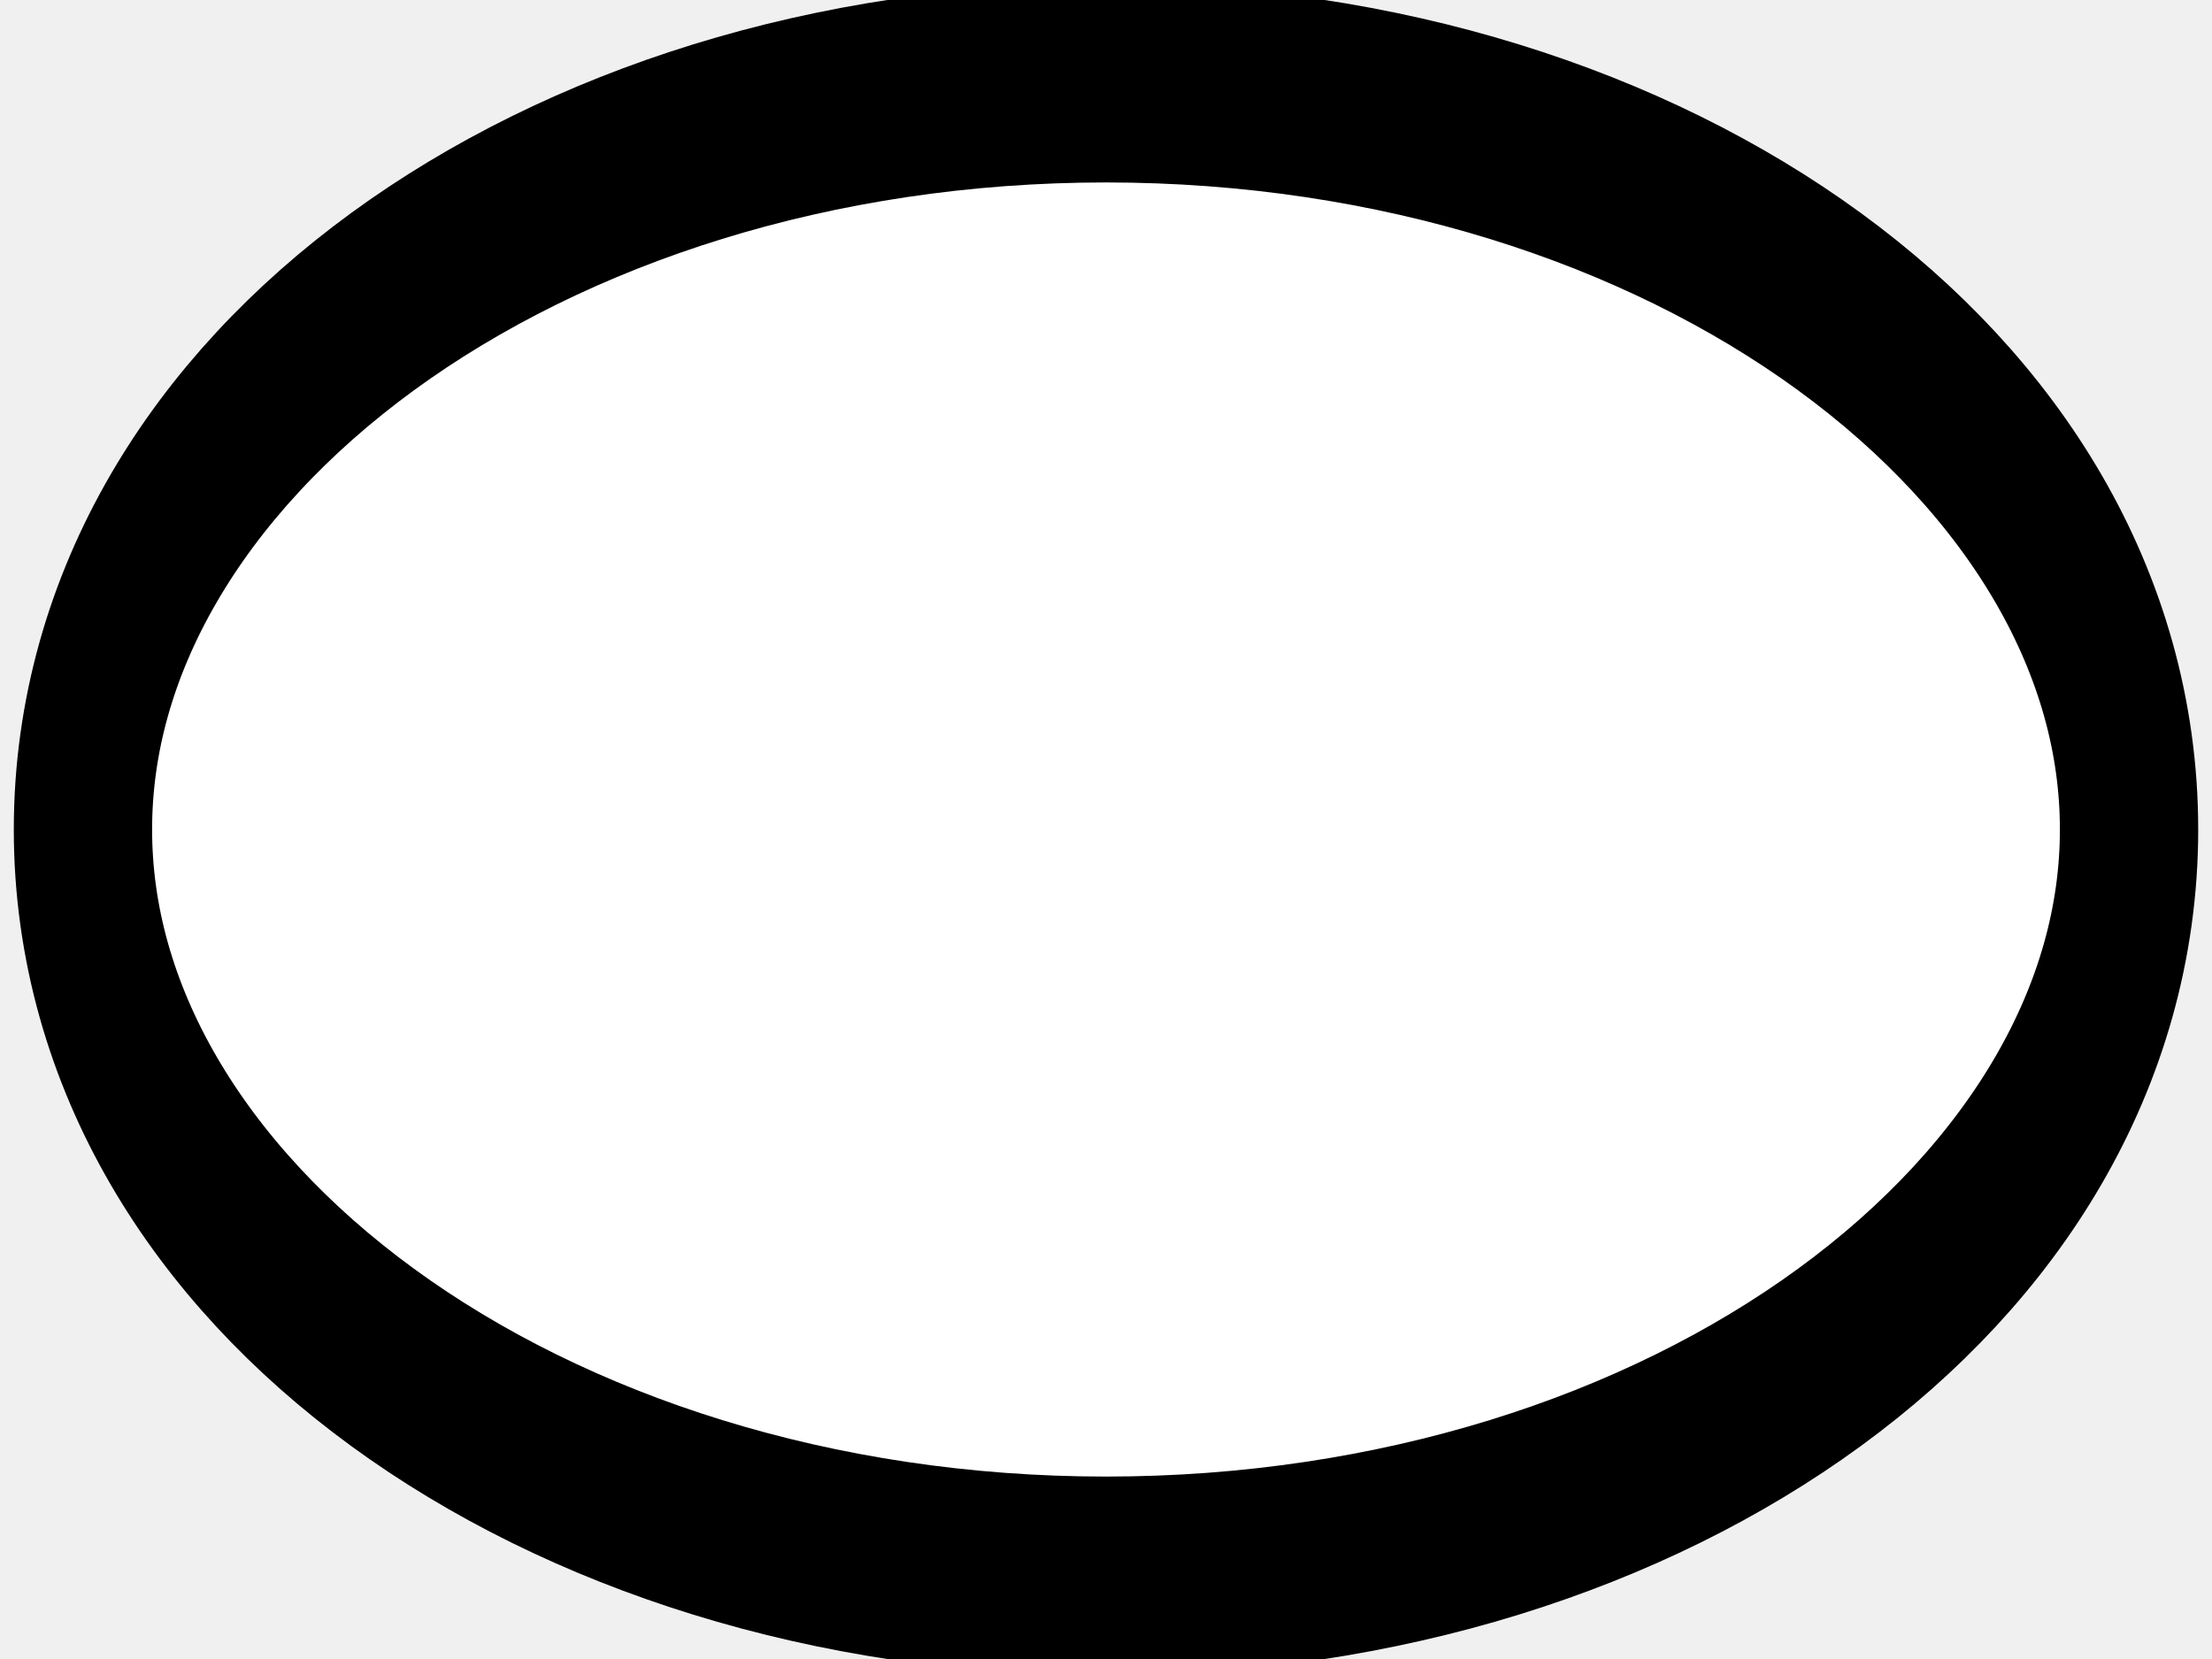
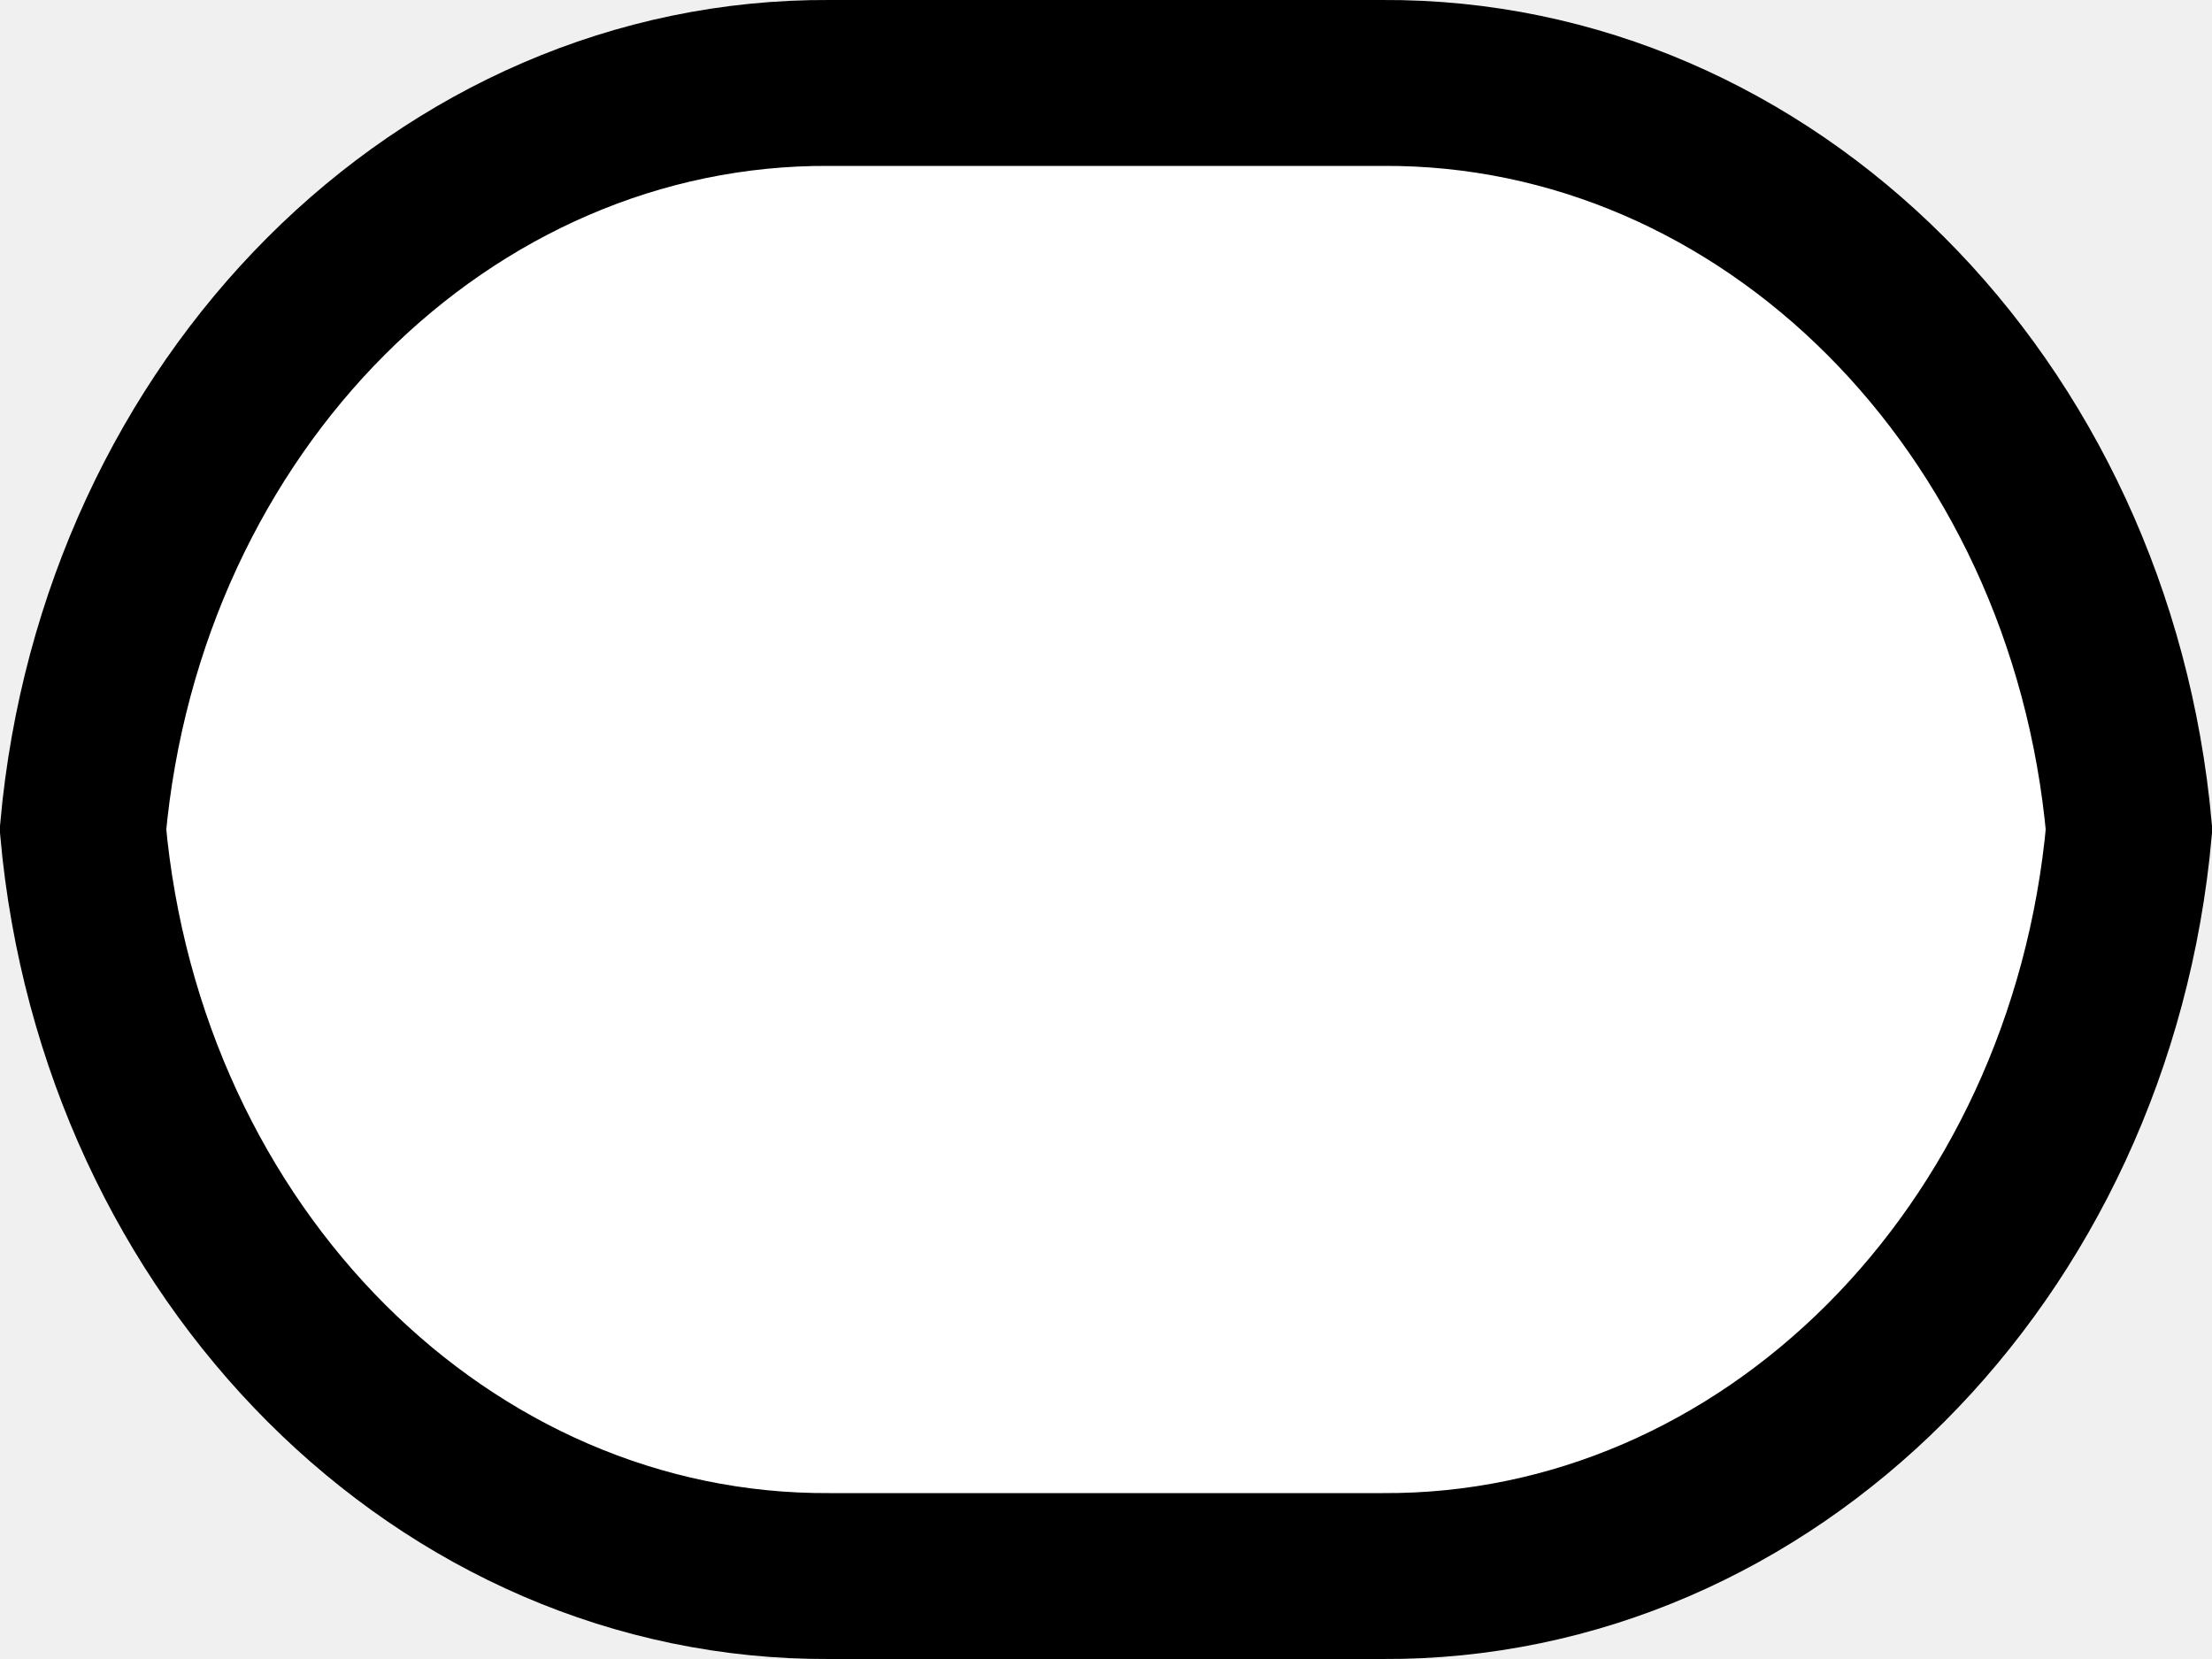
- <svg xmlns="http://www.w3.org/2000/svg" version="1.1" width="40" height="30" id="svg2">
-   <defs id="defs4" />
-   <g transform="translate(-3.329523e-6,-1022.362)" id="layer1">
-     <path d="m 380,425.219 a 98.571,50 0 1 1 -197.143,0 98.571,50 0 1 1 197.143,0 z" transform="matrix(0.1876811,0,0,0.27,-32.81883,922.553)" id="path2816" style="fill:#ffffff;fill-opacity:1;fill-rule:nonzero;stroke:#000000;stroke-width:13.327;stroke-linecap:round;stroke-linejoin:miter;stroke-miterlimit:4;stroke-opacity:1;stroke-dasharray:none" />
-   </g>
+ <svg xmlns="http://www.w3.org/2000/svg" version="1.1" width="40.0" height="30.0">
+   <path d="m1.5 15.0 A 15.0 13.5 90.0 0 1 15.0 1.5 L 25.0 1.5 A 15.0 13.5 90.0 0 1 38.5 15.0 A 15.0 13.5 90.0 0 1 25.0 28.5 L 15.0 28.5 A 15.0 13.5 90.0 0 1 1.5 15.0 z" style="fill:#ffffff;fill-opacity:1;stroke:#000000;stroke-width:3.0;stroke-opacity:1;" />
</svg>
